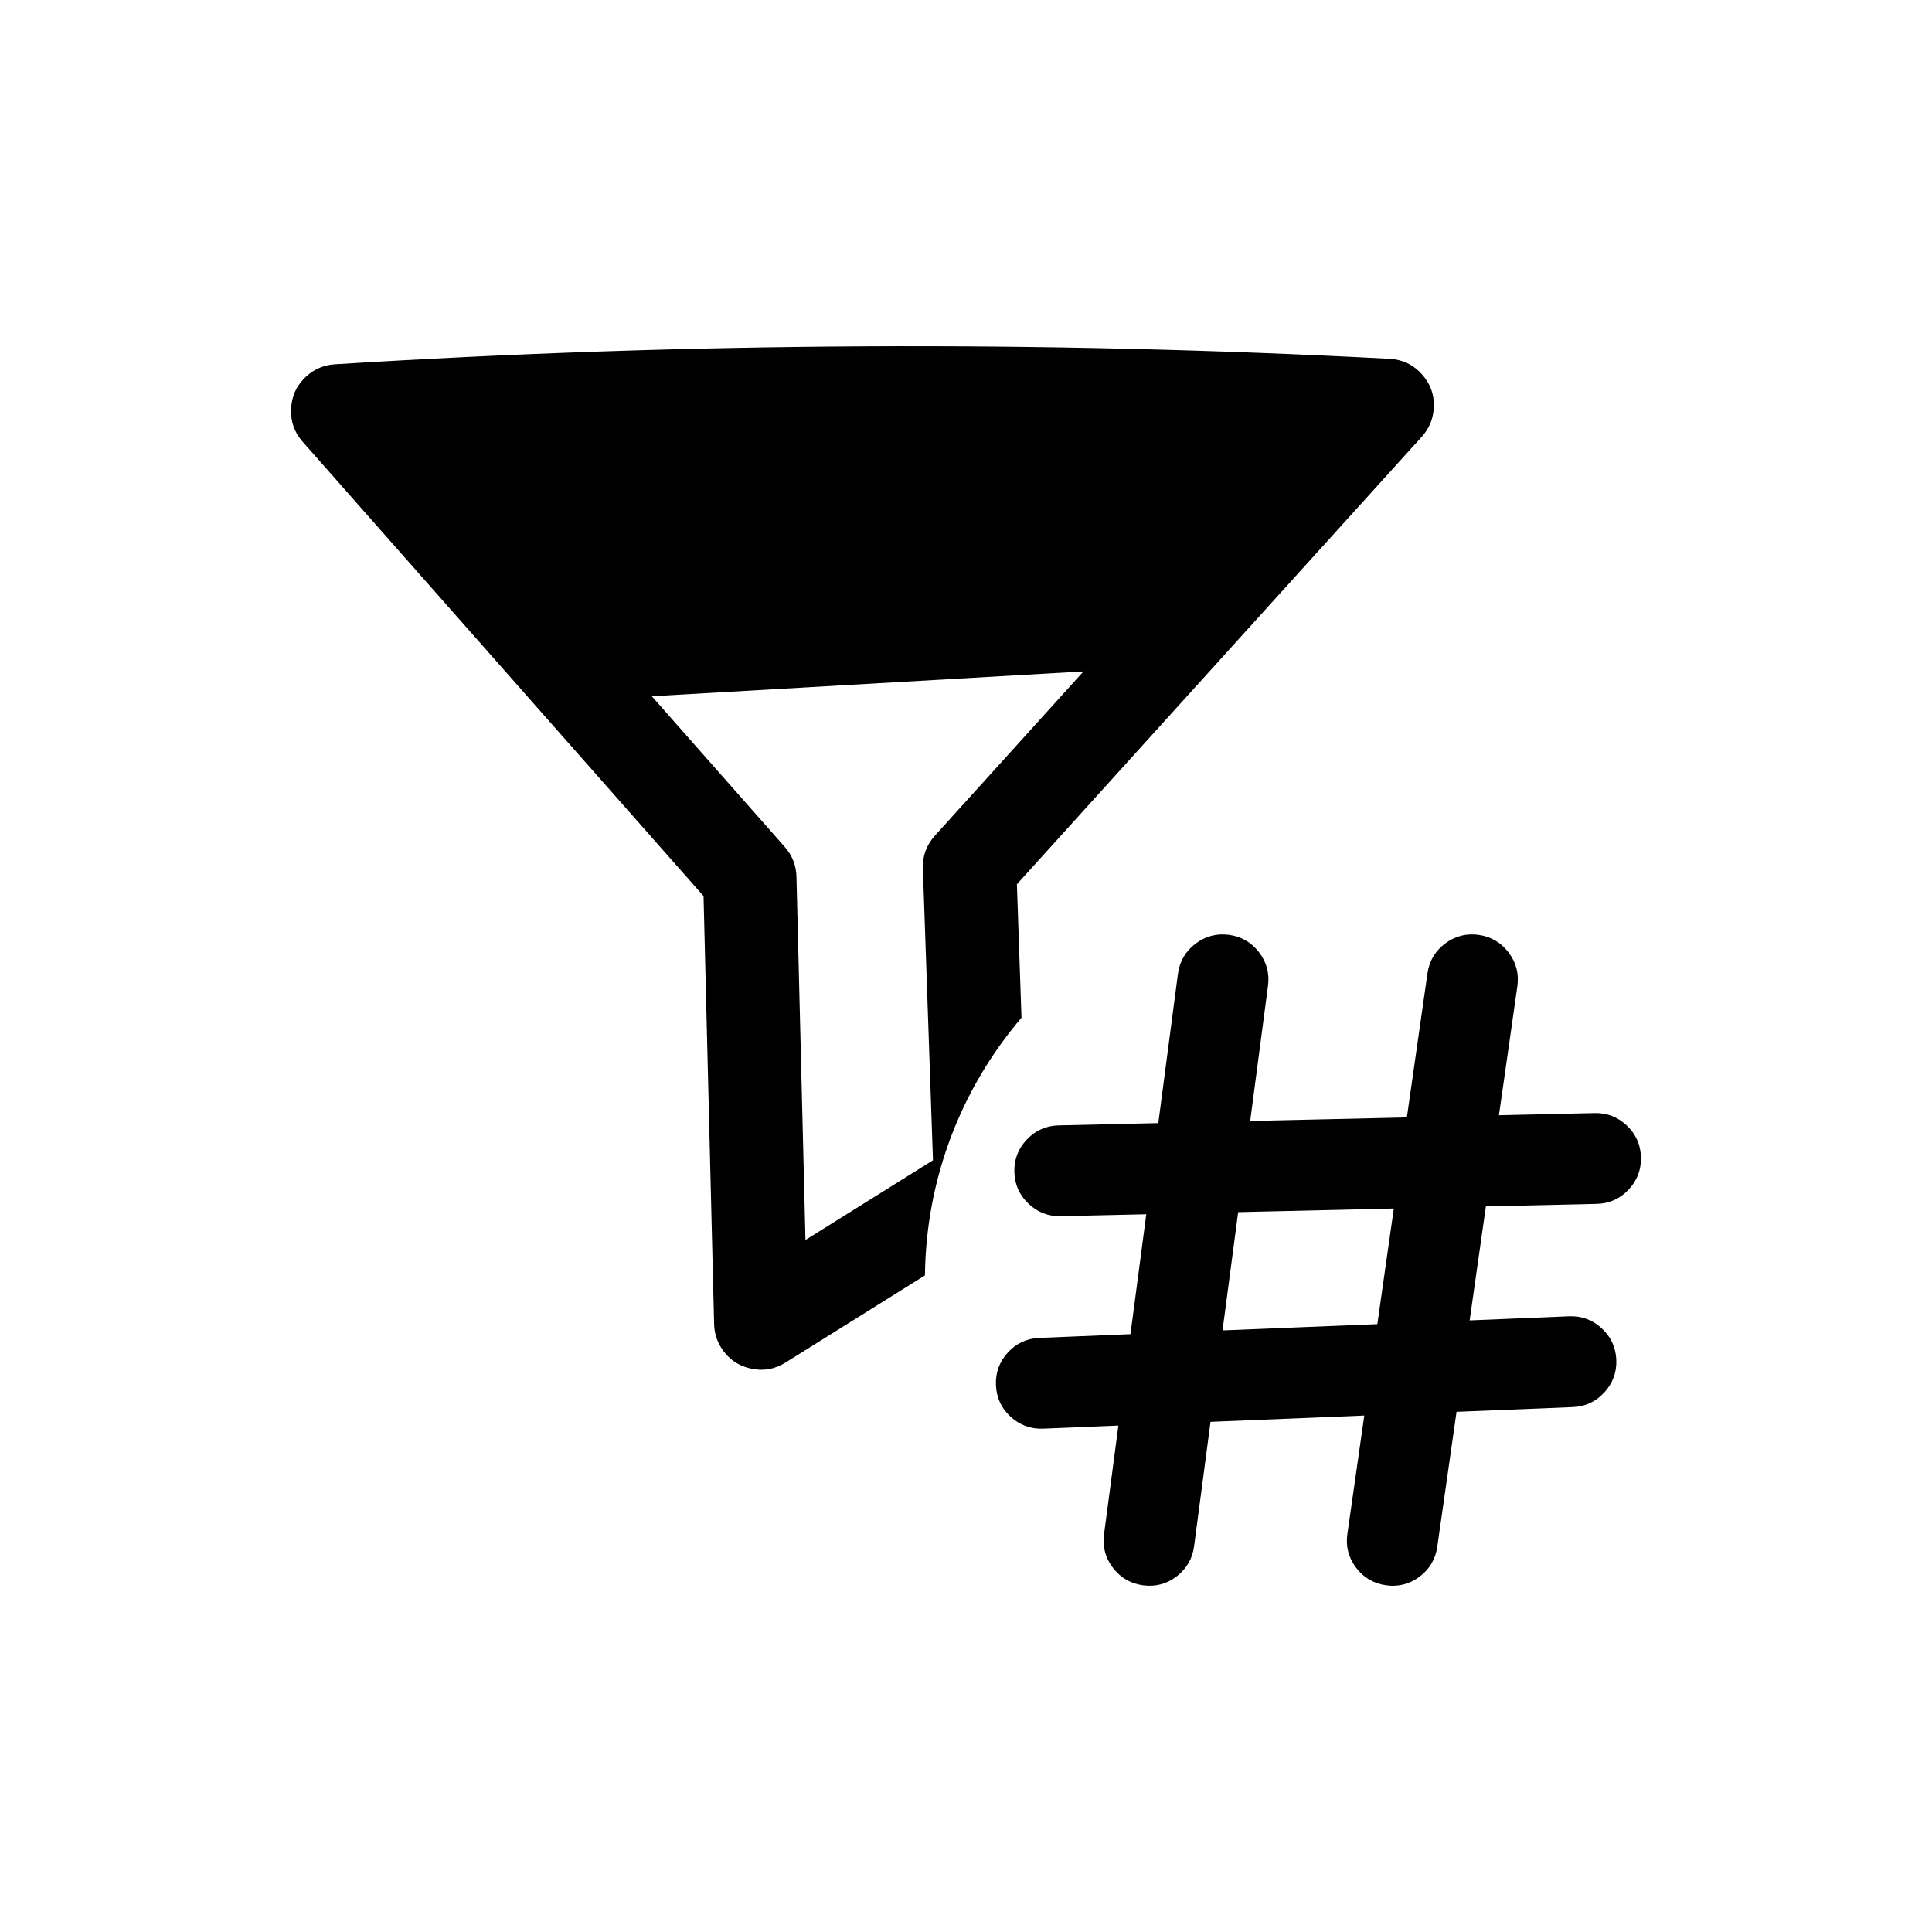
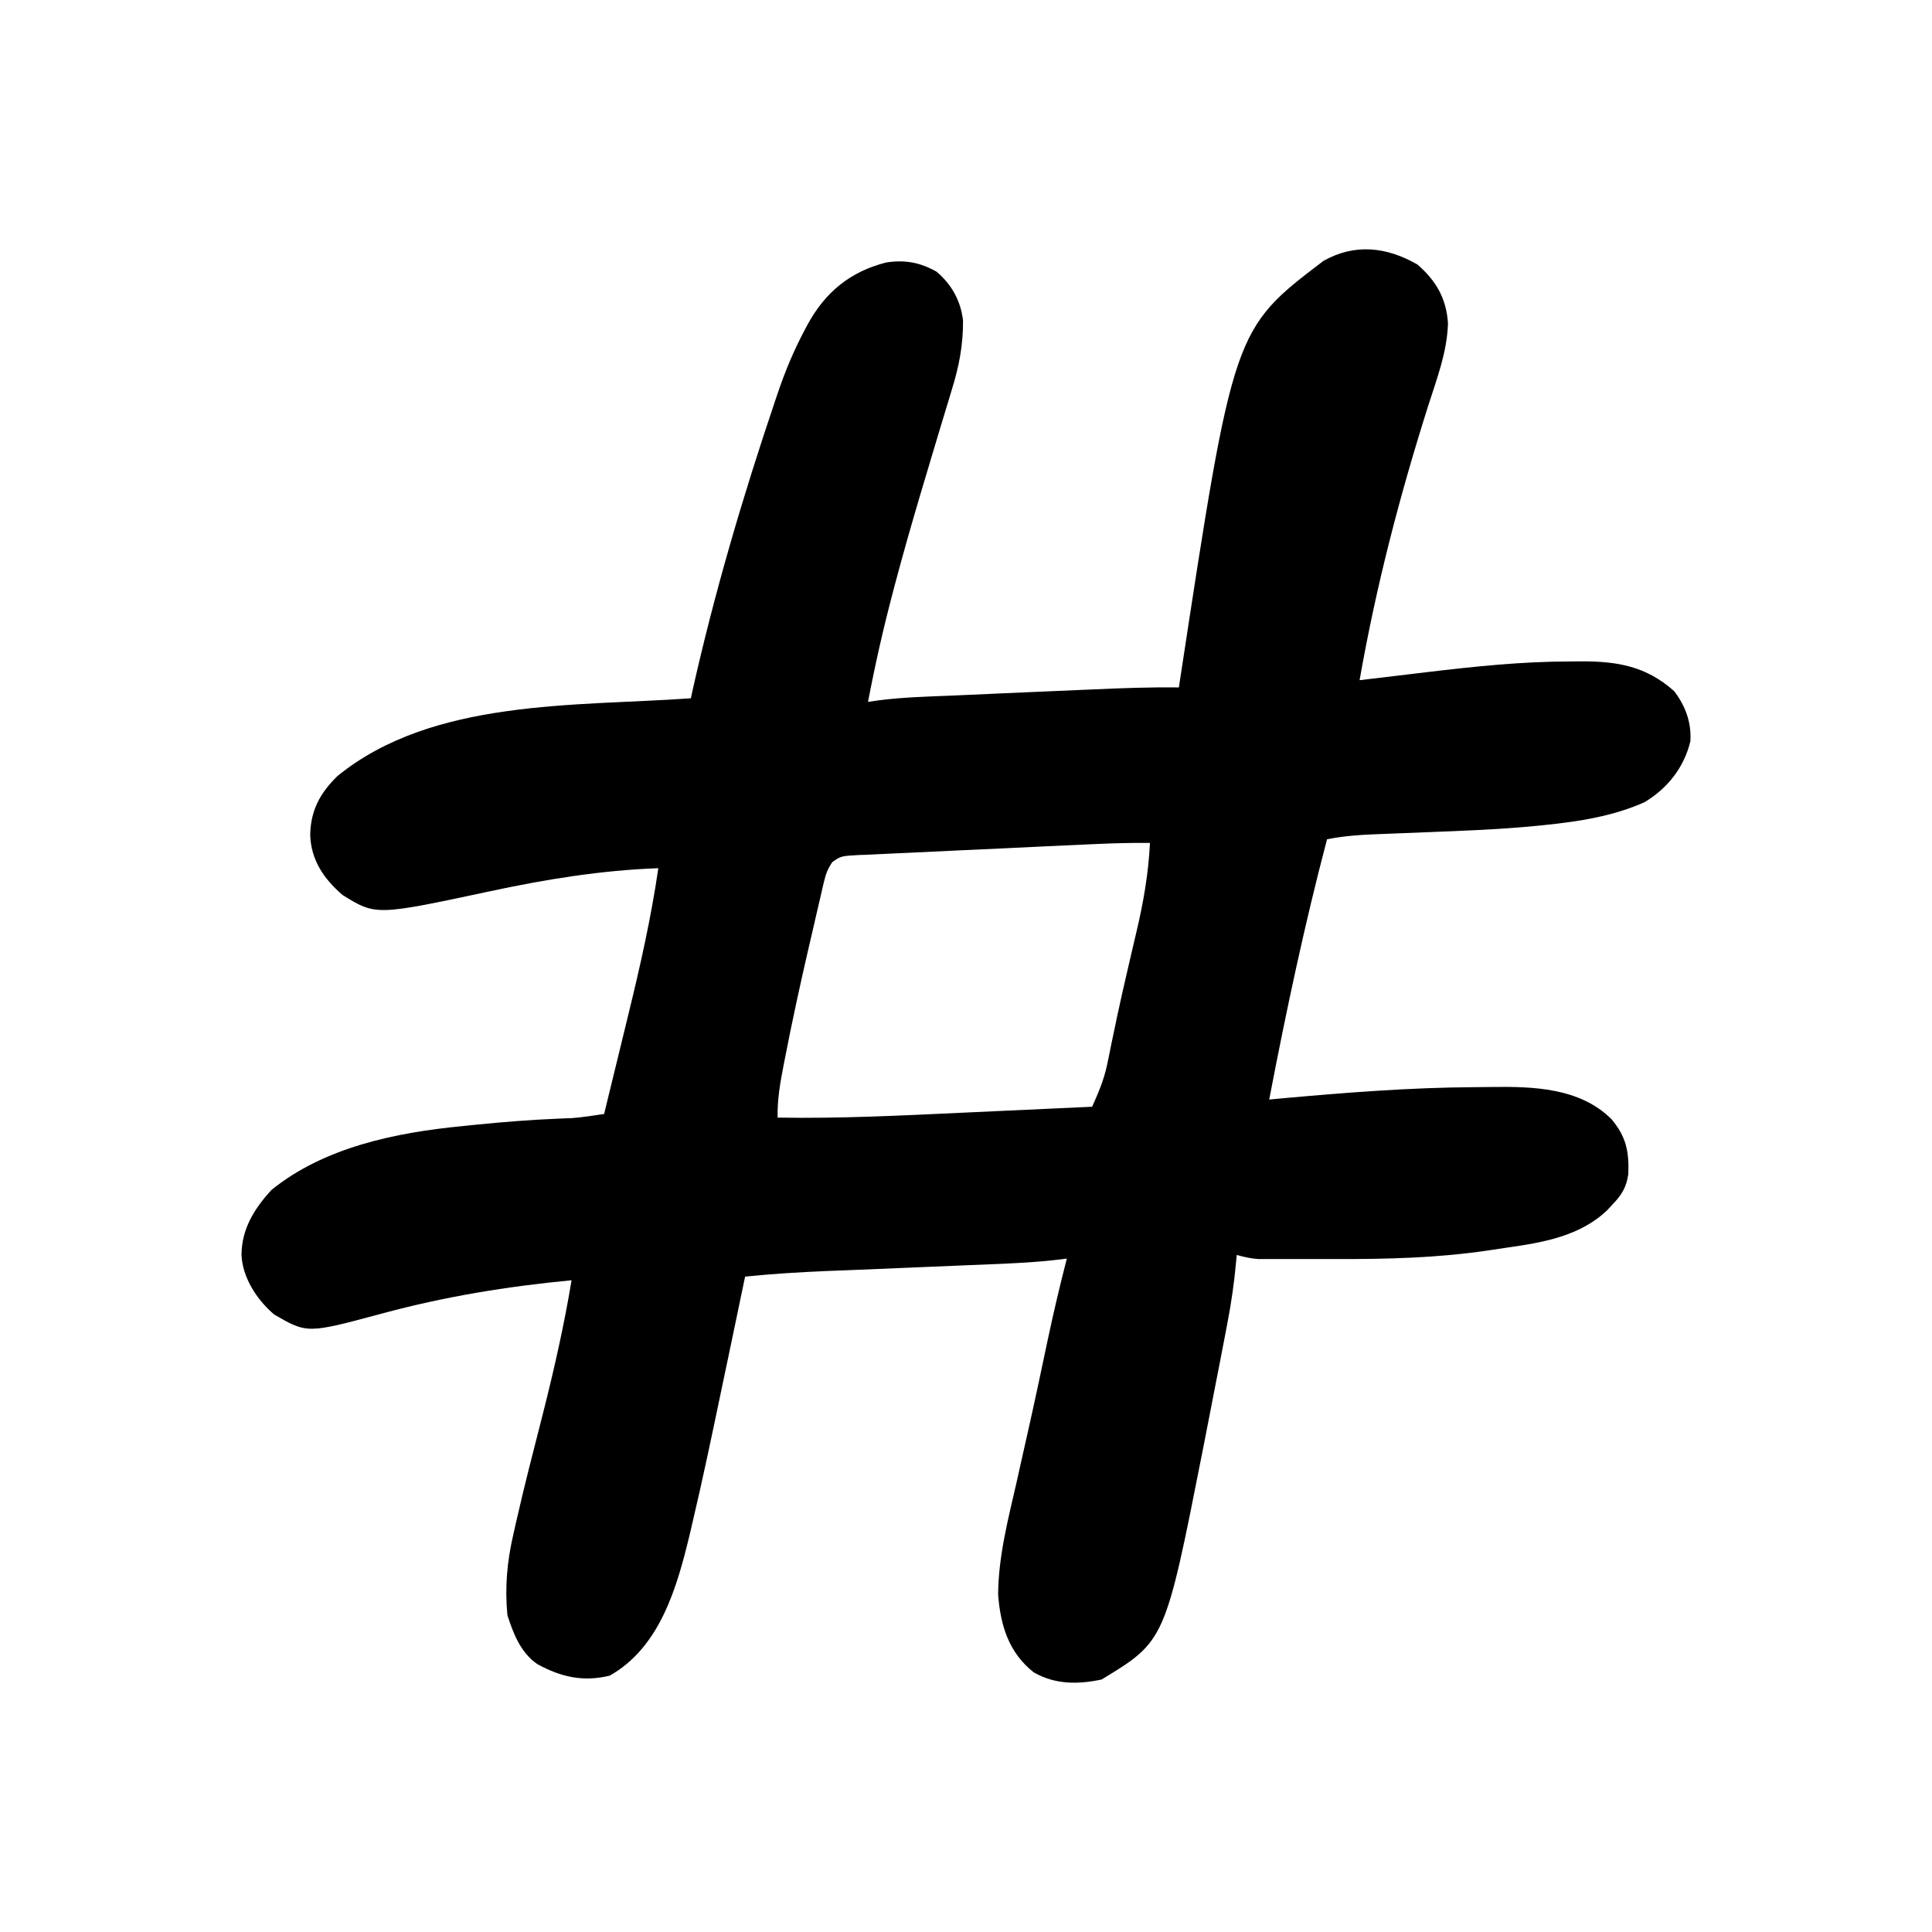
<svg xmlns="http://www.w3.org/2000/svg" viewBox="0 0 32 32">
-   <path d="M5.546 6.034Q14.326 5.485 23.016 5.943Q23.336 5.96 23.55 6.198Q23.765 6.436 23.748 6.756Q23.733 7.03 23.549 7.234L16.843 14.646L16.919 16.857C15.937 18.008 15.338 19.497 15.32 21.125L13.011 22.568Q12.74 22.738 12.427 22.666Q12.115 22.594 11.945 22.322Q11.833 22.143 11.828 21.931L11.653 14.842L5.014 7.318Q4.802 7.078 4.822 6.758Q4.842 6.438 5.082 6.226Q5.281 6.051 5.546 6.034ZM21.002 16.328 20.707 18.567 23.302 18.508 23.643 16.124Q23.687 15.815 23.936 15.628Q24.185 15.441 24.494 15.485Q24.802 15.53 24.989 15.779Q25.176 16.028 25.132 16.337L24.827 18.472L26.41 18.436Q26.721 18.429 26.947 18.644Q27.172 18.859 27.179 19.171Q27.186 19.482 26.971 19.708Q26.756 19.933 26.445 19.94L24.611 19.982L24.342 21.87L25.989 21.802Q26.3 21.79 26.529 22.001Q26.758 22.212 26.771 22.523Q26.783 22.835 26.572 23.064Q26.361 23.293 26.05 23.306L24.125 23.384L23.806 25.618Q23.762 25.927 23.513 26.114Q23.263 26.301 22.955 26.257Q22.646 26.213 22.459 25.963Q22.272 25.714 22.317 25.406L22.597 23.446L20.05 23.55L19.778 25.61Q19.737 25.919 19.49 26.109Q19.243 26.299 18.934 26.258Q18.625 26.217 18.435 25.97Q18.246 25.723 18.286 25.414L18.524 23.612L17.278 23.663Q16.967 23.675 16.737 23.464Q16.508 23.253 16.496 22.942Q16.483 22.63 16.694 22.401Q16.905 22.172 17.217 22.16L18.724 22.098L18.986 20.112L17.57 20.144Q17.259 20.151 17.034 19.936Q16.808 19.721 16.801 19.409Q16.794 19.098 17.009 18.873Q17.224 18.647 17.536 18.64L19.185 18.602L19.51 16.132Q19.551 15.823 19.798 15.633Q20.046 15.444 20.355 15.484Q20.663 15.525 20.853 15.772Q21.043 16.02 21.002 16.328ZM10.796 11.532 12.999 14.029Q13.185 14.24 13.192 14.522L13.341 20.538L15.453 19.218L15.286 14.386Q15.275 14.073 15.486 13.84L17.946 11.121L10.796 11.532ZM23.086 20.017 20.508 20.077 20.249 22.036 22.813 21.932 23.086 20.017Z" />
+   <path d="M23.477 4.381C23.787 4.65 23.956 4.943 23.983 5.354C23.97 5.827 23.8 6.269 23.657 6.716C23.18 8.221 22.792 9.711 22.519 11.266C22.577 11.259 22.635 11.252 22.695 11.245C22.913 11.219 23.131 11.193 23.35 11.167C23.443 11.156 23.537 11.145 23.631 11.133C24.424 11.039 25.207 10.956 26.007 10.956C26.068 10.955 26.13 10.954 26.193 10.954C26.794 10.953 27.267 11.036 27.728 11.446C27.916 11.69 28.017 11.966 27.998 12.276C27.895 12.711 27.617 13.062 27.236 13.288C26.718 13.519 26.157 13.606 25.596 13.664C25.548 13.669 25.499 13.674 25.449 13.679C24.837 13.739 24.223 13.761 23.608 13.785C23.432 13.792 23.255 13.799 23.079 13.806C22.97 13.81 22.861 13.815 22.753 13.819C22.49 13.829 22.239 13.85 21.98 13.901C21.604 15.327 21.3 16.763 21.022 18.212C21.052 18.209 21.052 18.209 21.202 18.195C22.273 18.098 23.344 18.013 24.421 18.007C24.514 18.006 24.607 18.005 24.7 18.004C25.393 17.994 26.17 18.016 26.692 18.538C26.933 18.825 26.984 19.068 26.97 19.445C26.939 19.665 26.862 19.79 26.71 19.948C26.696 19.963 26.696 19.963 26.624 20.041C26.178 20.473 25.558 20.58 24.964 20.664C24.866 20.678 24.769 20.692 24.671 20.708C23.819 20.836 22.974 20.856 22.113 20.854C21.942 20.853 21.769 20.854 21.597 20.854C21.487 20.854 21.377 20.854 21.267 20.854C21.216 20.854 21.165 20.854 21.112 20.854C21.064 20.854 21.017 20.854 20.968 20.854C20.926 20.854 20.885 20.854 20.842 20.854C20.717 20.845 20.605 20.82 20.484 20.786C20.481 20.823 20.477 20.86 20.474 20.897C20.442 21.248 20.393 21.59 20.326 21.934C20.316 21.985 20.306 22.035 20.297 22.087C20.266 22.25 20.235 22.412 20.203 22.575C20.192 22.631 20.181 22.686 20.17 22.743C20.096 23.129 20.021 23.514 19.945 23.899C19.936 23.944 19.927 23.99 19.918 24.036C19.298 27.18 19.298 27.18 18.246 27.818C17.853 27.901 17.474 27.903 17.12 27.698C16.706 27.37 16.572 26.922 16.532 26.414C16.536 25.772 16.701 25.15 16.843 24.528C16.867 24.419 16.892 24.31 16.916 24.2C16.953 24.036 16.989 23.871 17.027 23.707C17.14 23.204 17.247 22.7 17.353 22.195C17.449 21.742 17.555 21.294 17.67 20.846C17.641 20.85 17.613 20.854 17.585 20.857C17.167 20.909 16.749 20.927 16.329 20.944C16.195 20.949 16.061 20.954 15.927 20.96C15.642 20.972 15.357 20.984 15.072 20.996C14.742 21.009 14.413 21.023 14.083 21.037C13.952 21.042 13.821 21.048 13.69 21.052C13.239 21.072 12.791 21.098 12.341 21.145C12.333 21.185 12.324 21.225 12.316 21.266C12.236 21.649 12.156 22.032 12.076 22.415C12.034 22.612 11.993 22.809 11.952 23.005C11.794 23.762 11.636 24.518 11.458 25.27C11.446 25.319 11.435 25.368 11.423 25.419C11.212 26.296 10.931 27.284 10.099 27.754C9.66 27.861 9.292 27.778 8.9 27.563C8.625 27.374 8.502 27.06 8.404 26.751C8.36 26.285 8.399 25.858 8.505 25.403C8.511 25.375 8.511 25.375 8.544 25.23C8.683 24.614 8.842 24.004 8.998 23.392C9.181 22.667 9.345 21.943 9.467 21.205C8.395 21.308 7.365 21.475 6.324 21.757C5.089 22.089 5.089 22.089 4.542 21.773C4.255 21.53 4.013 21.158 4 20.779C4.005 20.351 4.213 20.017 4.498 19.708C5.371 19.001 6.557 18.759 7.648 18.653C7.722 18.646 7.796 18.638 7.87 18.63C8.329 18.584 8.79 18.547 9.252 18.528C9.29 18.526 9.329 18.525 9.369 18.523C9.401 18.522 9.433 18.522 9.467 18.52C9.648 18.506 9.826 18.478 10.006 18.451C10.097 18.079 10.187 17.708 10.278 17.336C10.32 17.163 10.362 16.99 10.404 16.818C10.602 16.009 10.784 15.204 10.904 14.38C9.962 14.414 9.039 14.564 8.117 14.762C6.226 15.166 6.226 15.166 5.672 14.823C5.363 14.554 5.151 14.246 5.138 13.829C5.145 13.422 5.301 13.135 5.59 12.853C7.169 11.57 9.529 11.702 11.443 11.566C11.45 11.533 11.457 11.5 11.464 11.467C11.828 9.835 12.303 8.224 12.838 6.641C12.85 6.607 12.861 6.573 12.873 6.538C12.998 6.163 13.145 5.809 13.331 5.46C13.349 5.428 13.365 5.396 13.383 5.363C13.674 4.836 14.084 4.498 14.68 4.347C14.989 4.3 15.241 4.346 15.514 4.501C15.763 4.713 15.913 4.983 15.951 5.31C15.952 5.716 15.887 6.061 15.767 6.448C15.749 6.506 15.732 6.564 15.714 6.624C15.678 6.747 15.64 6.87 15.602 6.993C15.544 7.186 15.485 7.379 15.428 7.572C15.418 7.604 15.409 7.636 15.399 7.67C15.38 7.734 15.36 7.799 15.341 7.864C15.312 7.96 15.284 8.056 15.255 8.152C15.102 8.666 14.956 9.18 14.818 9.698C14.809 9.734 14.799 9.769 14.79 9.806C14.63 10.408 14.494 11.014 14.377 11.625C14.436 11.617 14.497 11.608 14.559 11.599C14.962 11.548 15.367 11.537 15.772 11.521C15.861 11.517 15.95 11.512 16.039 11.509C16.225 11.5 16.412 11.493 16.598 11.484C16.836 11.474 17.073 11.464 17.31 11.453C17.494 11.445 17.678 11.437 17.862 11.429C17.949 11.425 18.037 11.421 18.124 11.418C18.592 11.397 19.057 11.38 19.526 11.386C19.528 11.368 19.528 11.368 19.542 11.279C20.43 5.455 20.43 5.455 21.921 4.321C22.441 4.028 22.968 4.089 23.477 4.381ZM18.149 13.98C18.126 13.981 18.126 13.981 18.01 13.986C17.535 14.007 17.059 14.03 16.585 14.053C16.36 14.064 16.134 14.074 15.909 14.084C15.636 14.096 15.364 14.109 15.091 14.123C14.987 14.128 14.884 14.132 14.78 14.137C14.635 14.143 14.49 14.15 14.345 14.158C14.302 14.159 14.26 14.161 14.216 14.162C13.928 14.179 13.928 14.179 13.784 14.28C13.716 14.384 13.681 14.463 13.653 14.584C13.643 14.625 13.633 14.665 13.623 14.707C13.613 14.751 13.603 14.795 13.593 14.84C13.582 14.886 13.571 14.932 13.56 14.98C13.525 15.13 13.49 15.281 13.456 15.431C13.432 15.535 13.408 15.638 13.384 15.741C13.245 16.344 13.113 16.949 12.996 17.557C12.989 17.589 12.983 17.621 12.977 17.653C12.921 17.943 12.873 18.215 12.88 18.511C13.916 18.529 14.948 18.476 15.983 18.428C16.221 18.417 16.459 18.406 16.697 18.395C17.161 18.374 17.625 18.353 18.089 18.331C18.192 18.102 18.286 17.883 18.337 17.636C18.342 17.61 18.342 17.61 18.37 17.48C18.375 17.452 18.375 17.452 18.403 17.313C18.429 17.191 18.454 17.069 18.48 16.948C18.483 16.931 18.483 16.931 18.5 16.849C18.556 16.585 18.617 16.321 18.678 16.057C18.697 15.975 18.716 15.893 18.735 15.811C18.763 15.69 18.792 15.569 18.82 15.448C18.938 14.951 19.022 14.471 19.047 13.961C18.747 13.959 18.449 13.966 18.149 13.98Z" />
</svg>
